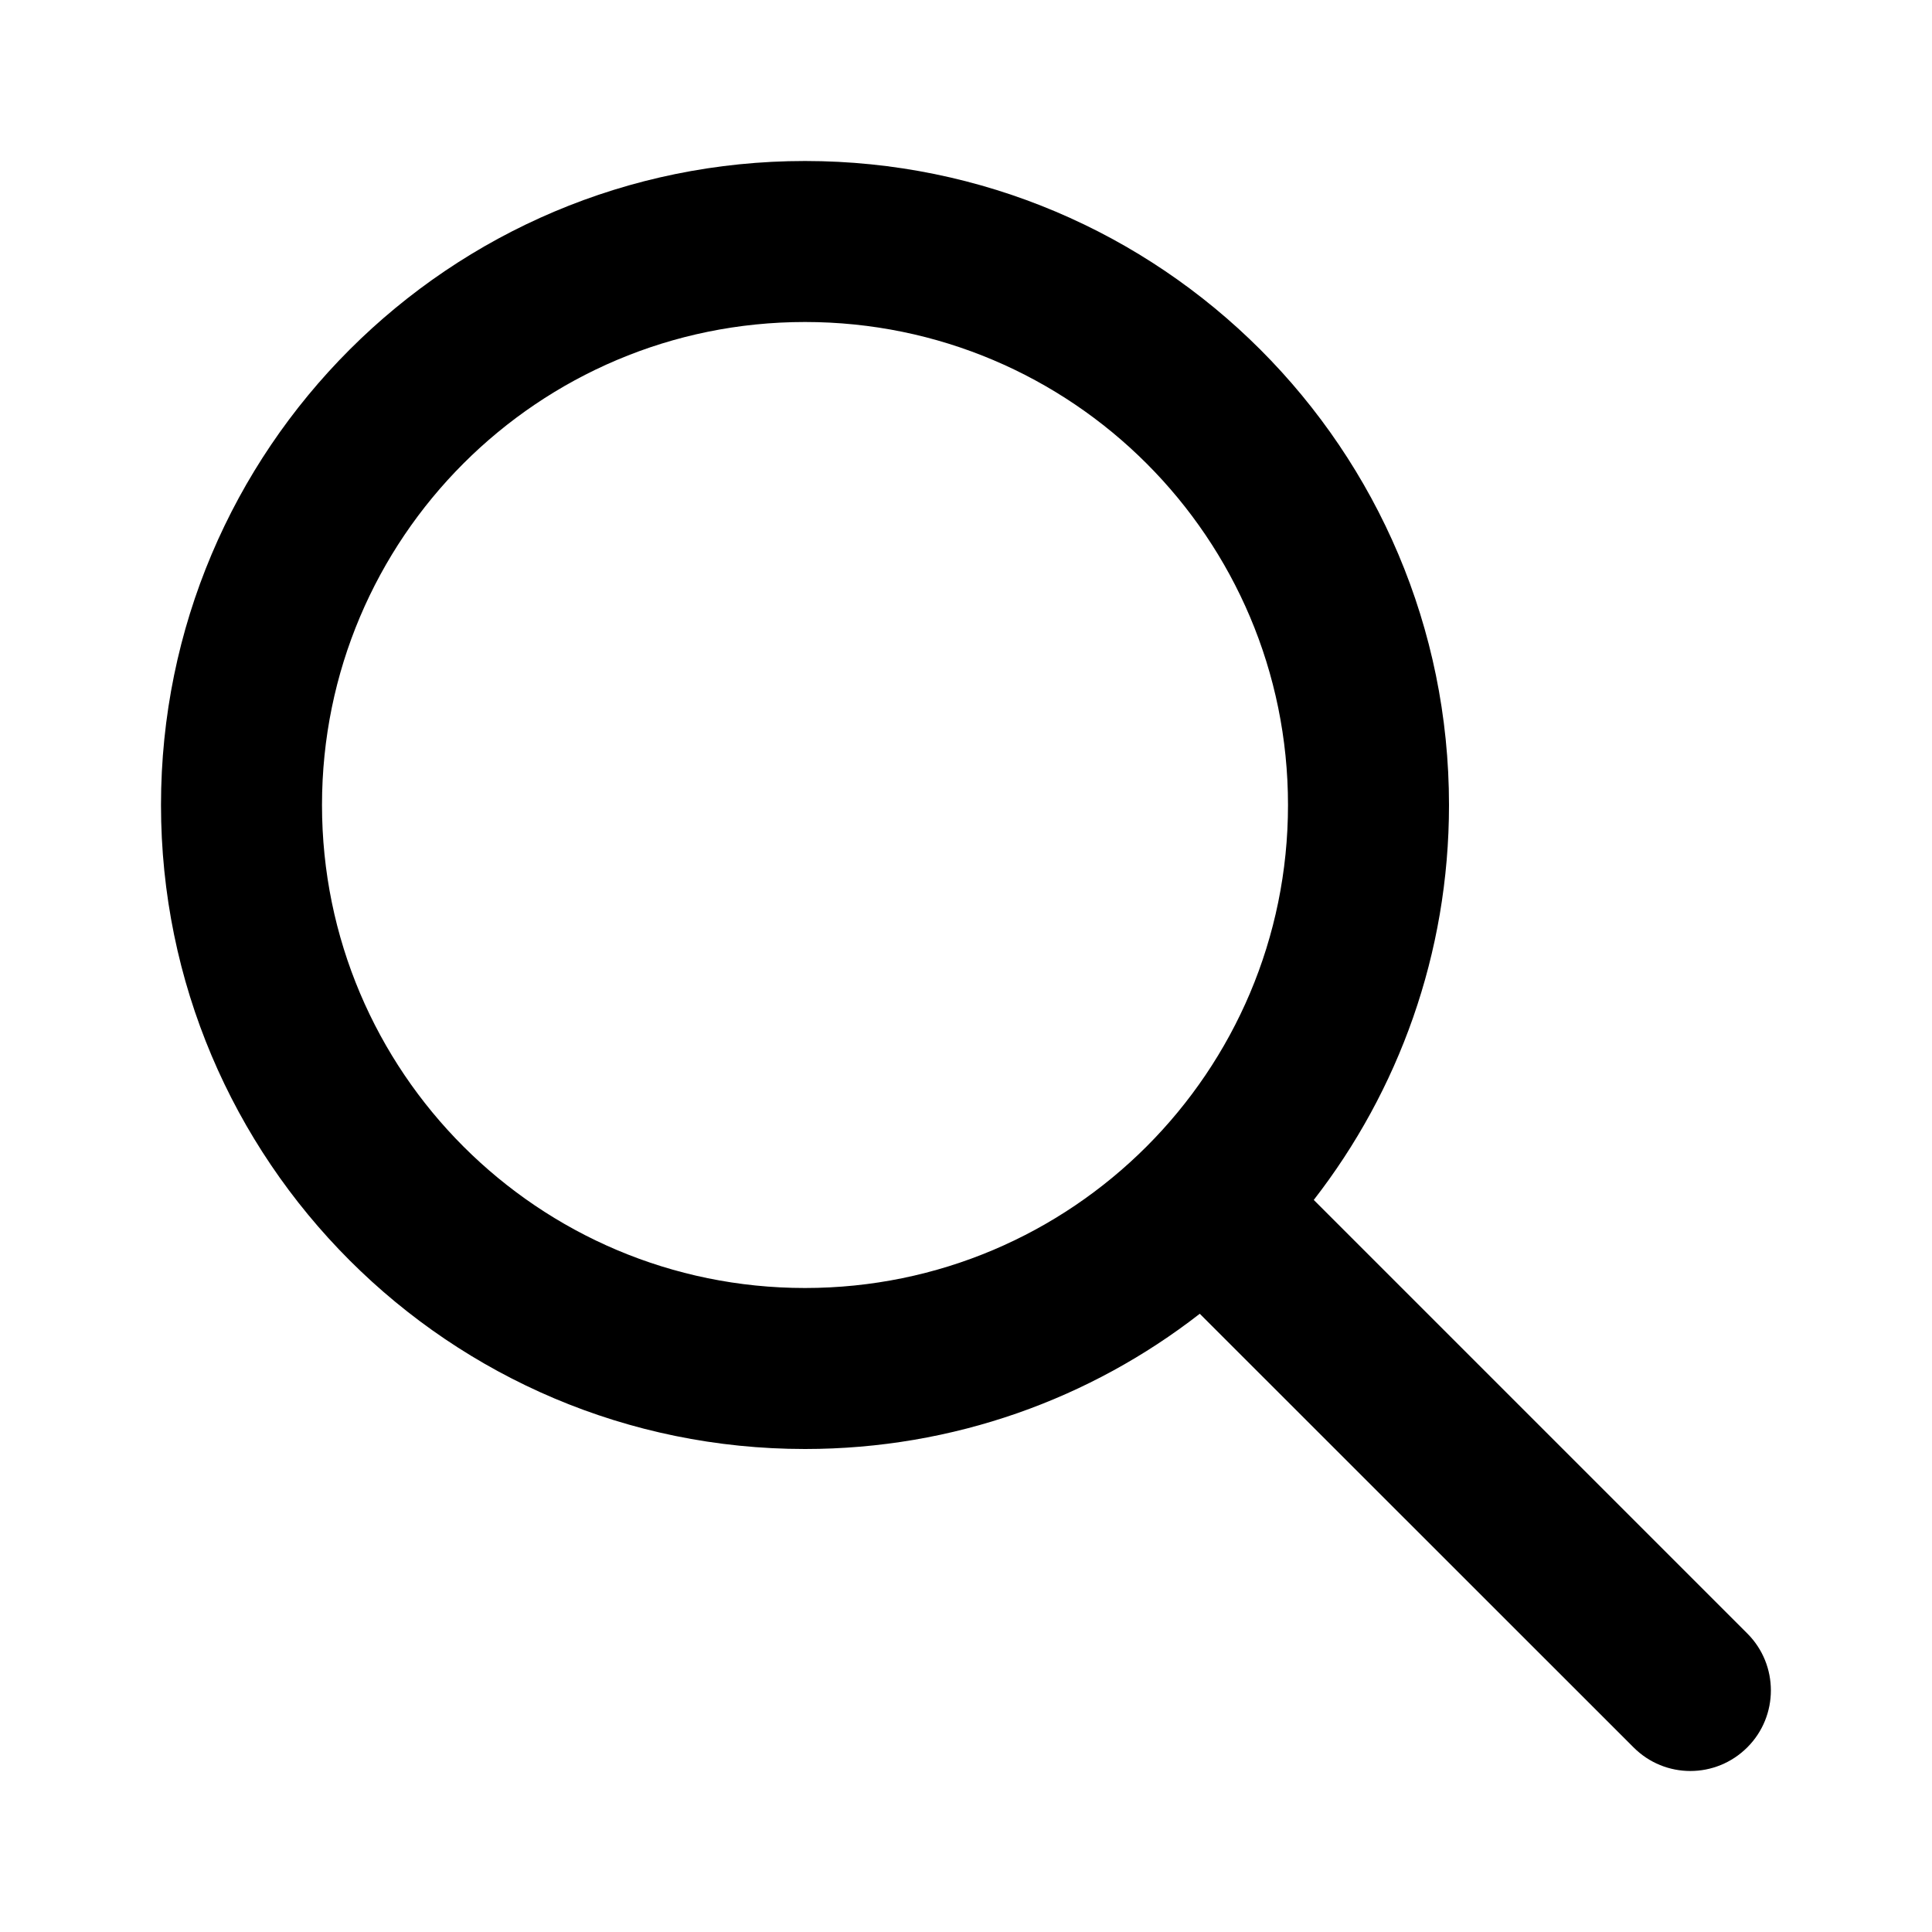
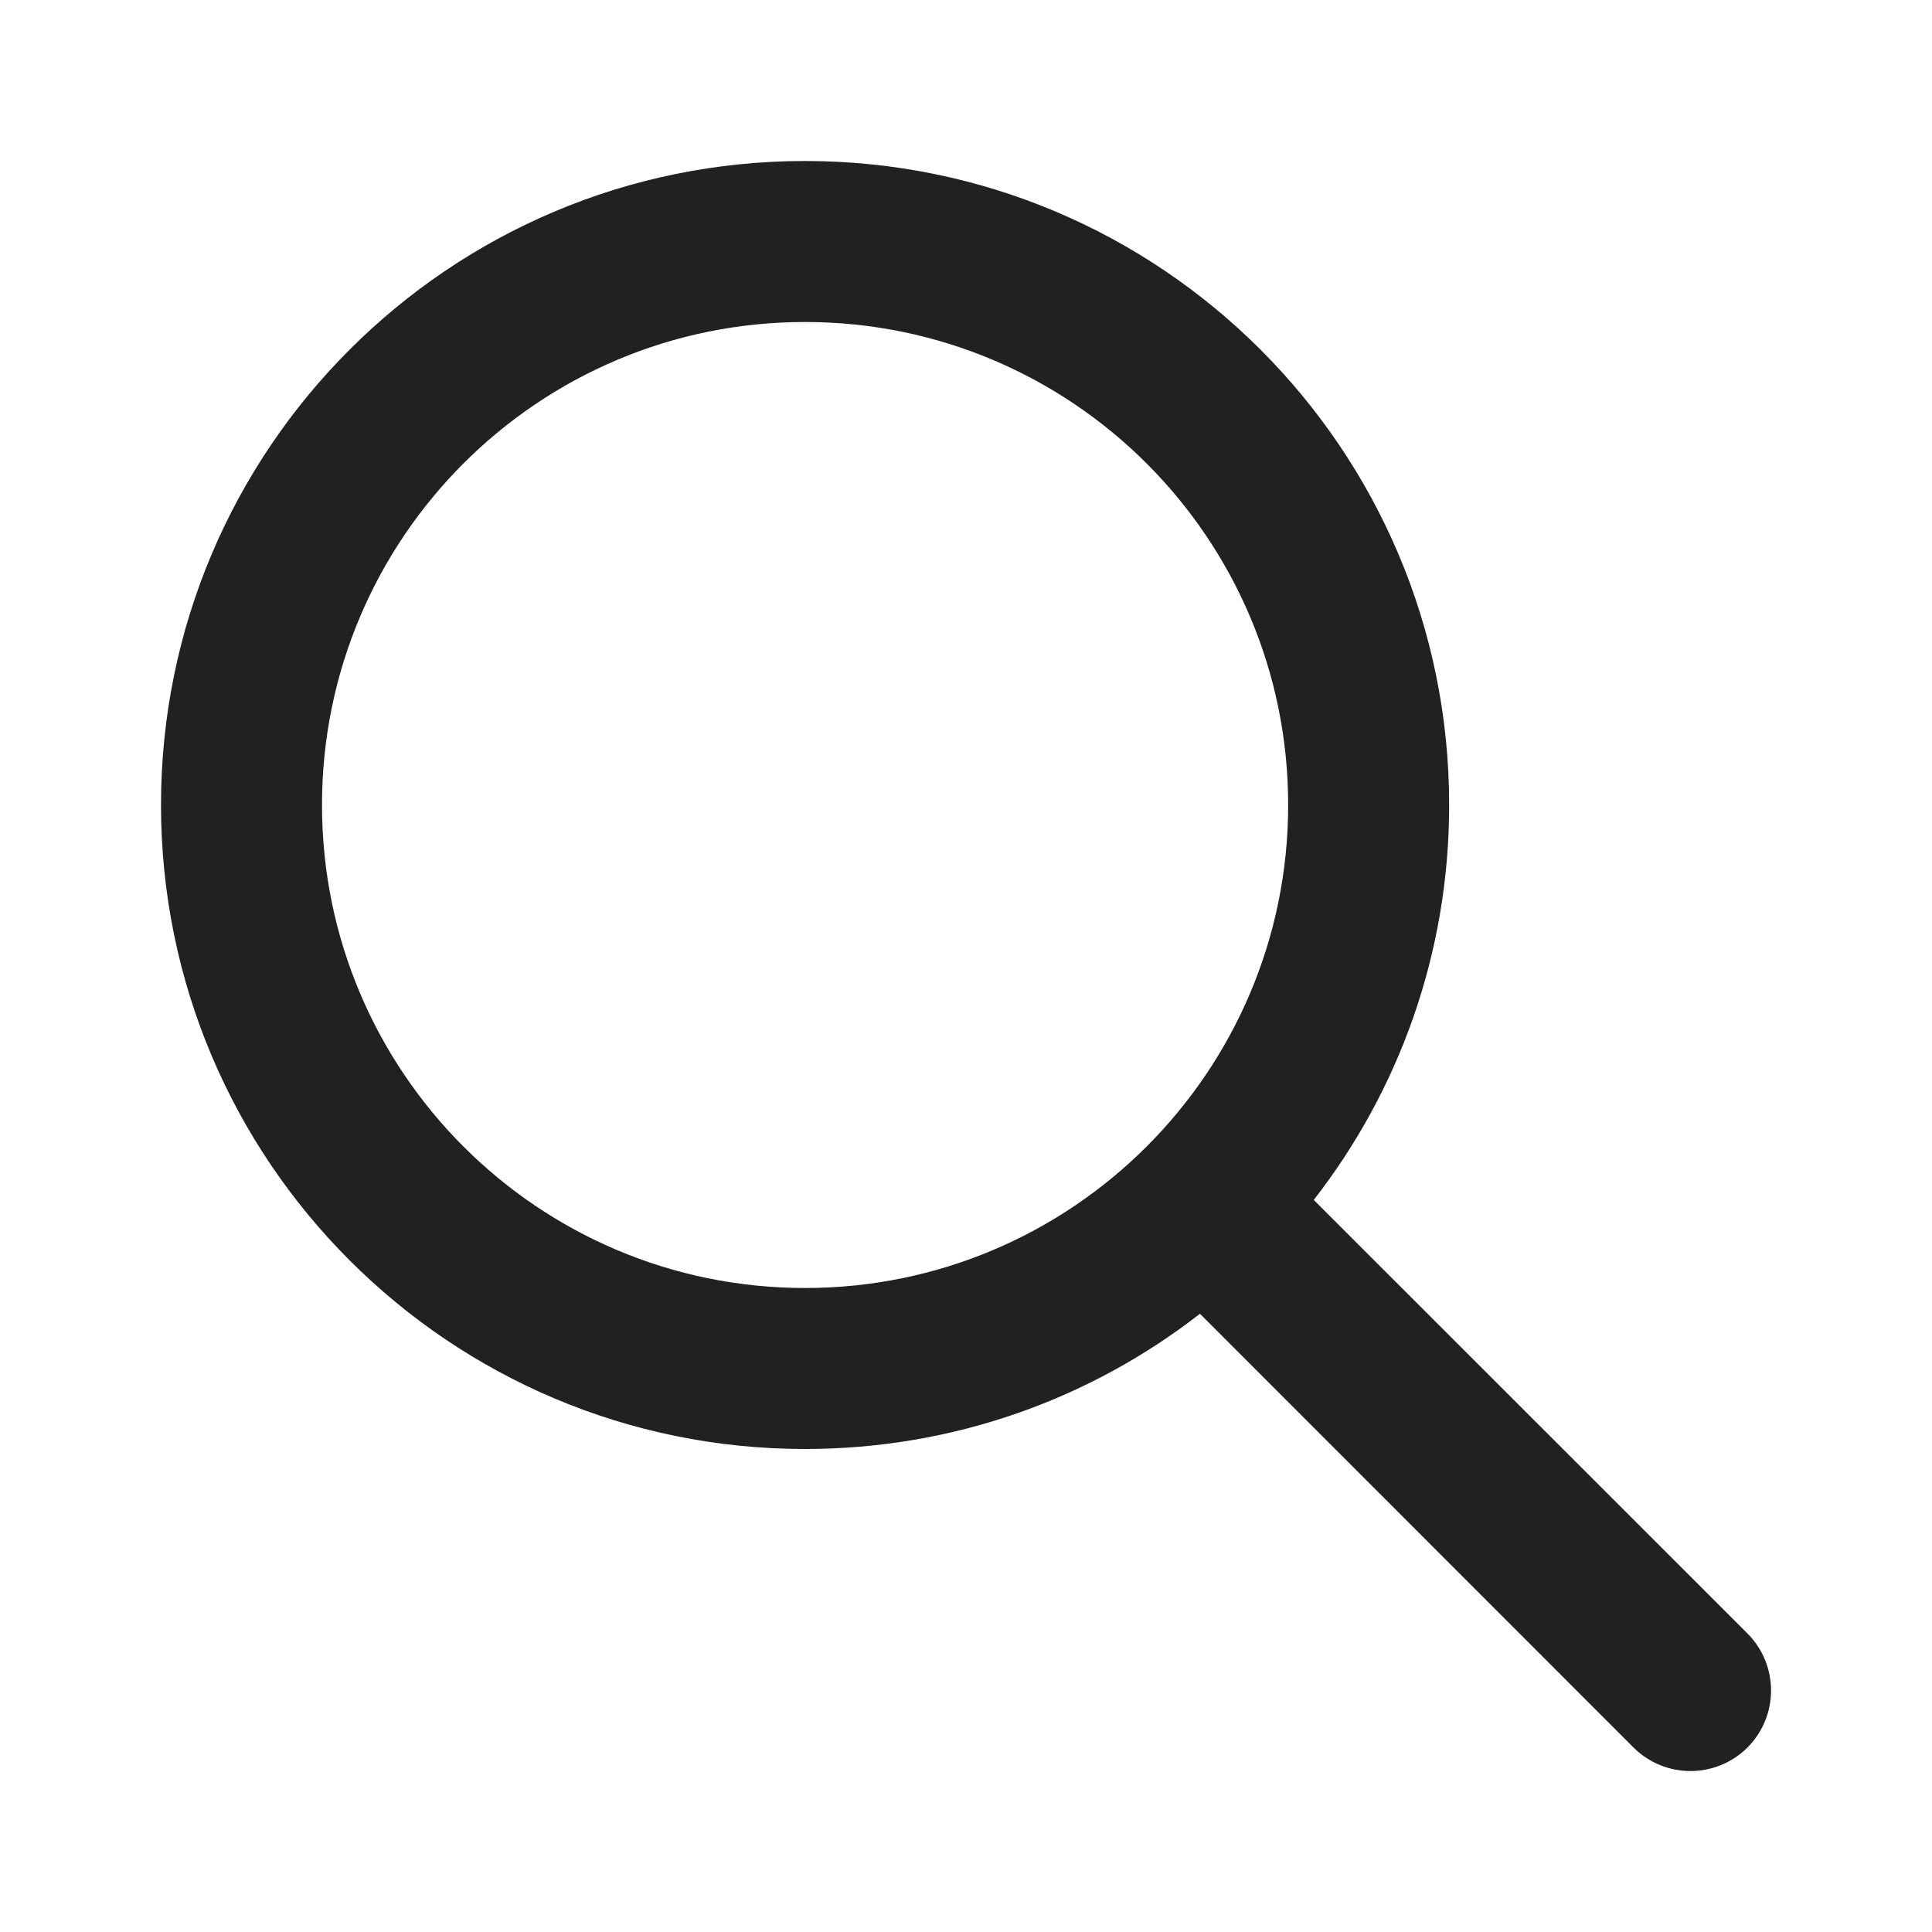
<svg xmlns="http://www.w3.org/2000/svg" width="12" height="12" viewBox="0 0 12 12" fill="none">
-   <path d="M5 1C2.791 1 1 2.791 1 5C1 7.209 2.791 9 5 9C5.924 9 6.775 8.687 7.452 8.16L10.146 10.853C10.341 11.049 10.657 11.049 10.853 10.853C11.048 10.658 11.048 10.341 10.853 10.146L8.16 7.453C8.686 6.776 9 5.925 9 5C9 2.791 7.209 1 5 1ZM2 5C2 3.343 3.343 2 5 2C6.657 2 8 3.343 8 5C8 6.657 6.657 8 5 8C3.343 8 2 6.657 2 5Z" fill="black" />
+   <path d="M5 1C2.791 1 1 2.791 1 5C1 7.209 2.791 9 5 9C5.925 9 6.776 8.687 7.453 8.16L10.146 10.854C10.342 11.049 10.658 11.049 10.854 10.854C11.049 10.658 11.049 10.342 10.854 10.146L8.16 7.453C8.687 6.776 9.001 5.925 9.001 5C9.001 2.791 7.21 1 5 1ZM2 5C2 3.343 3.343 2 5 2C6.657 2 8.001 3.343 8.001 5C8.001 6.657 6.657 8 5 8C3.343 8 2 6.657 2 5Z" fill="#212121" />
</svg>
